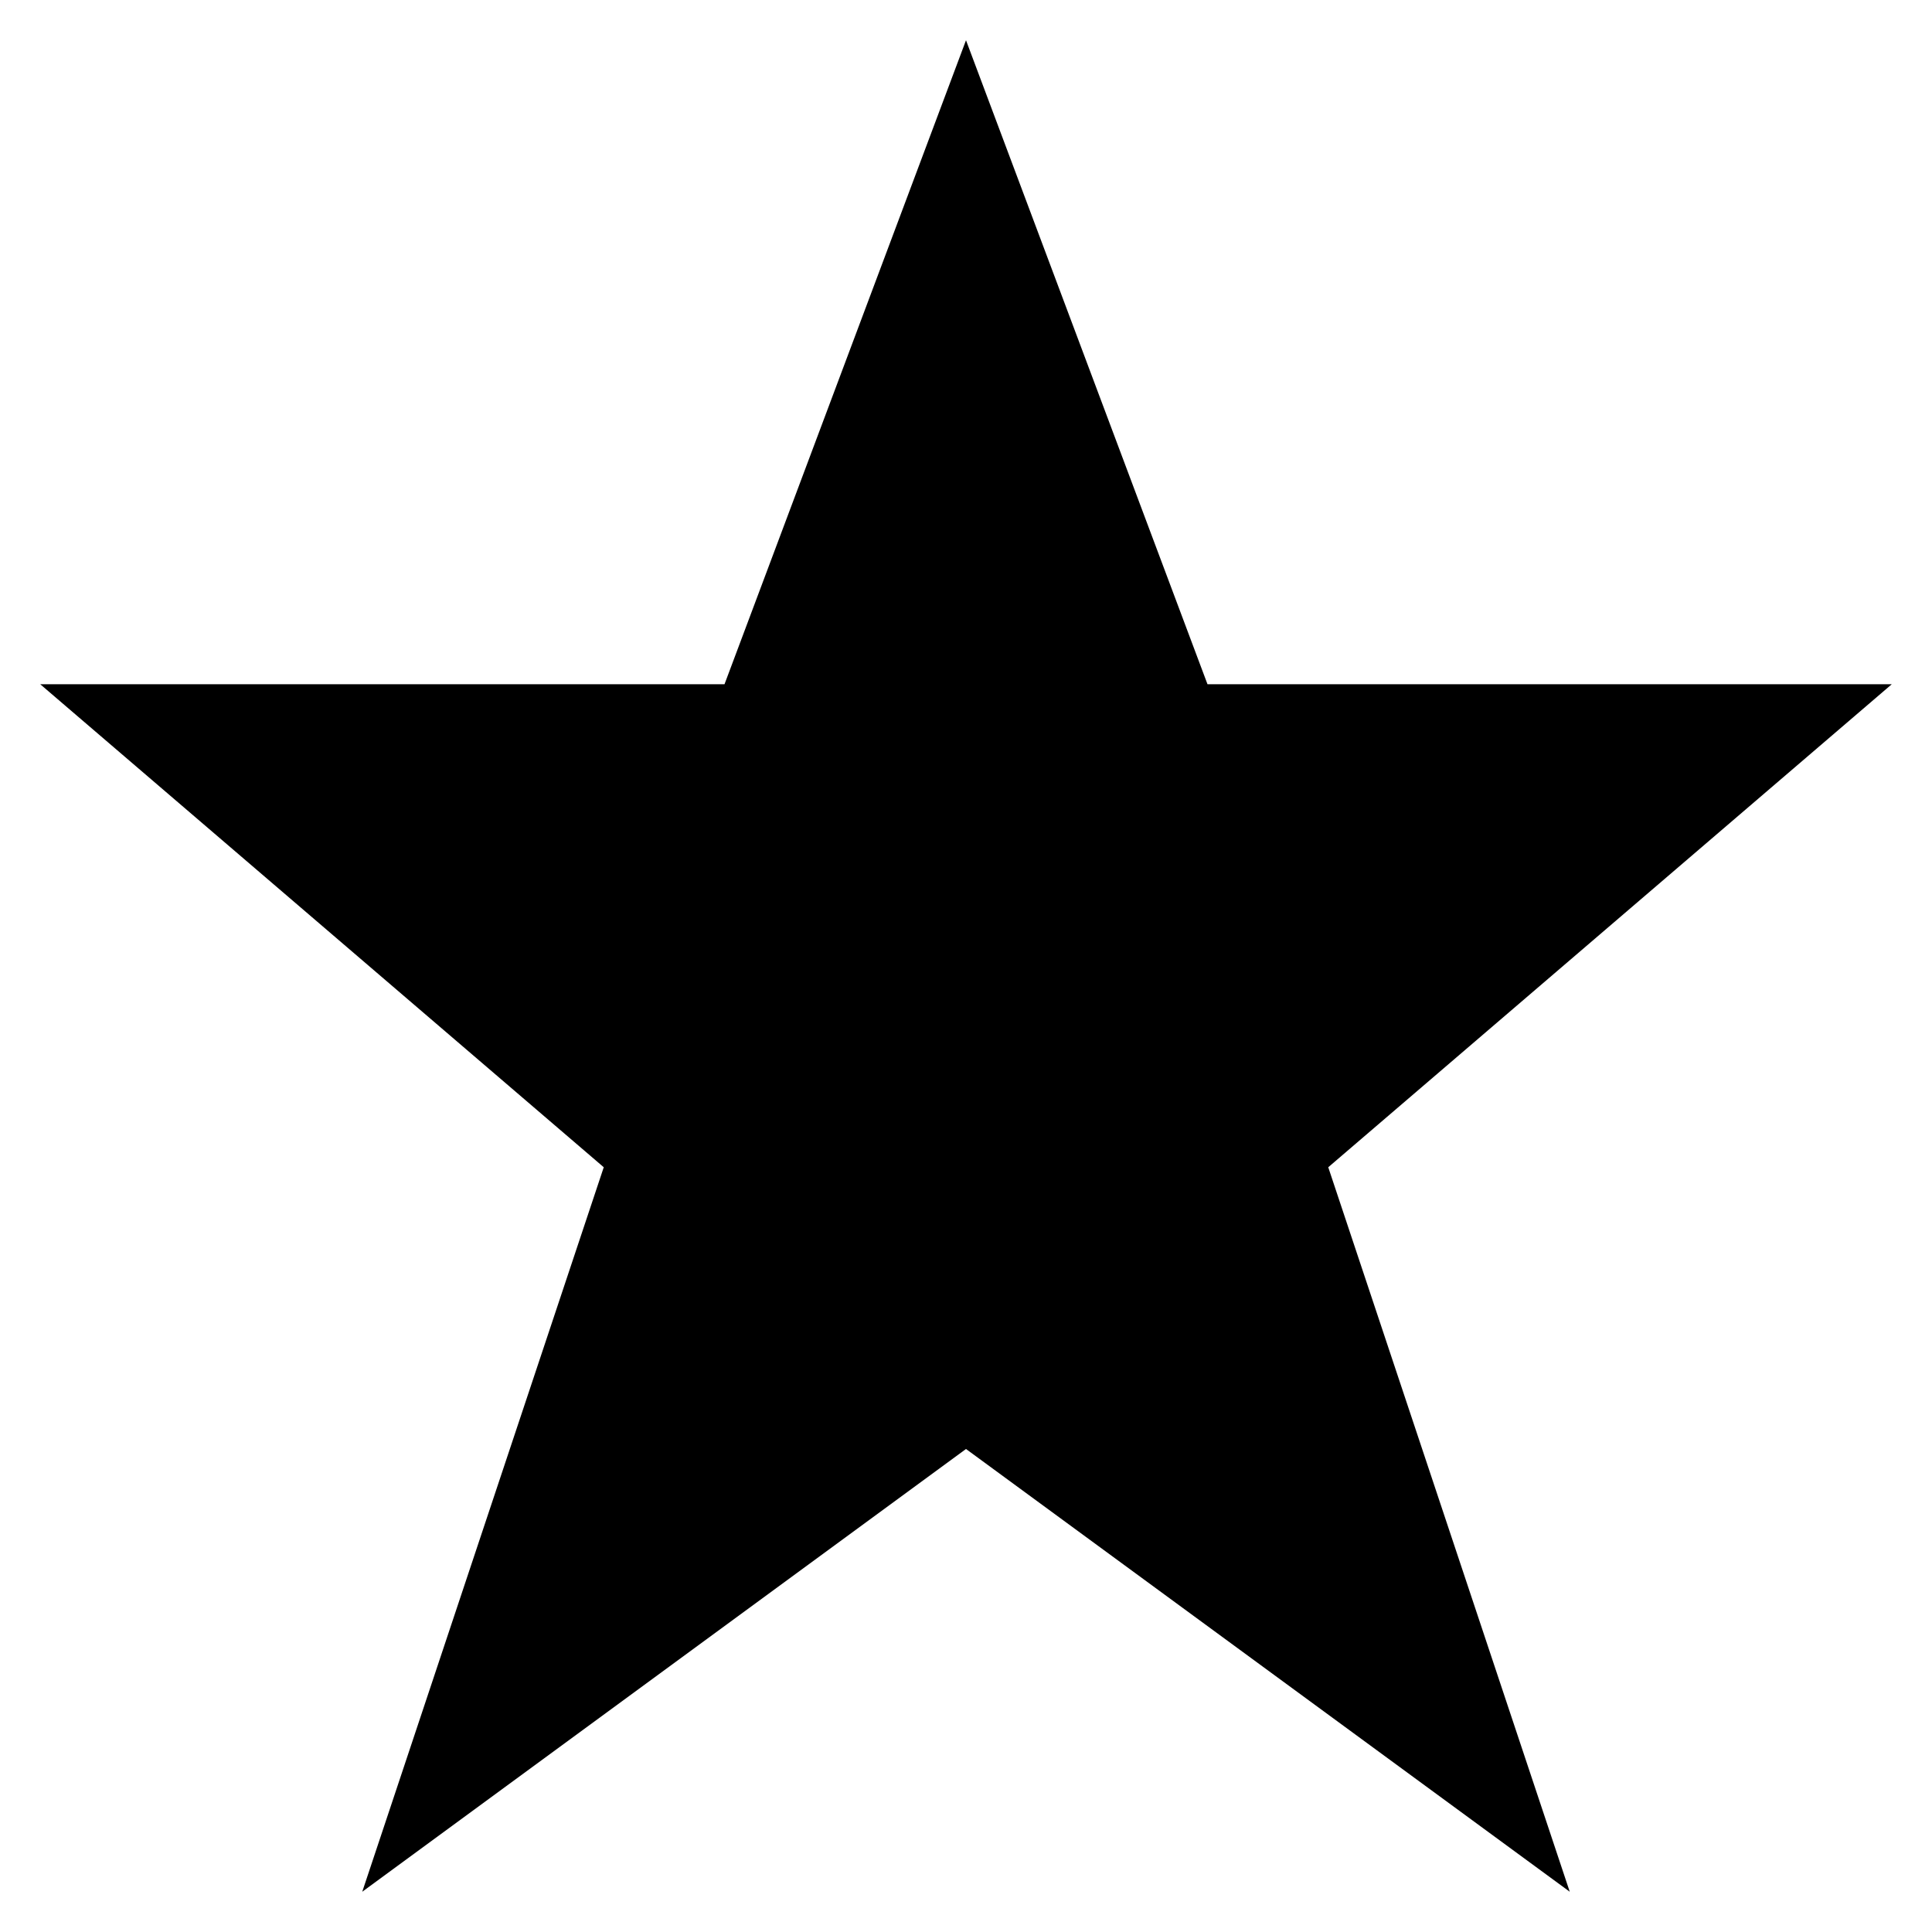
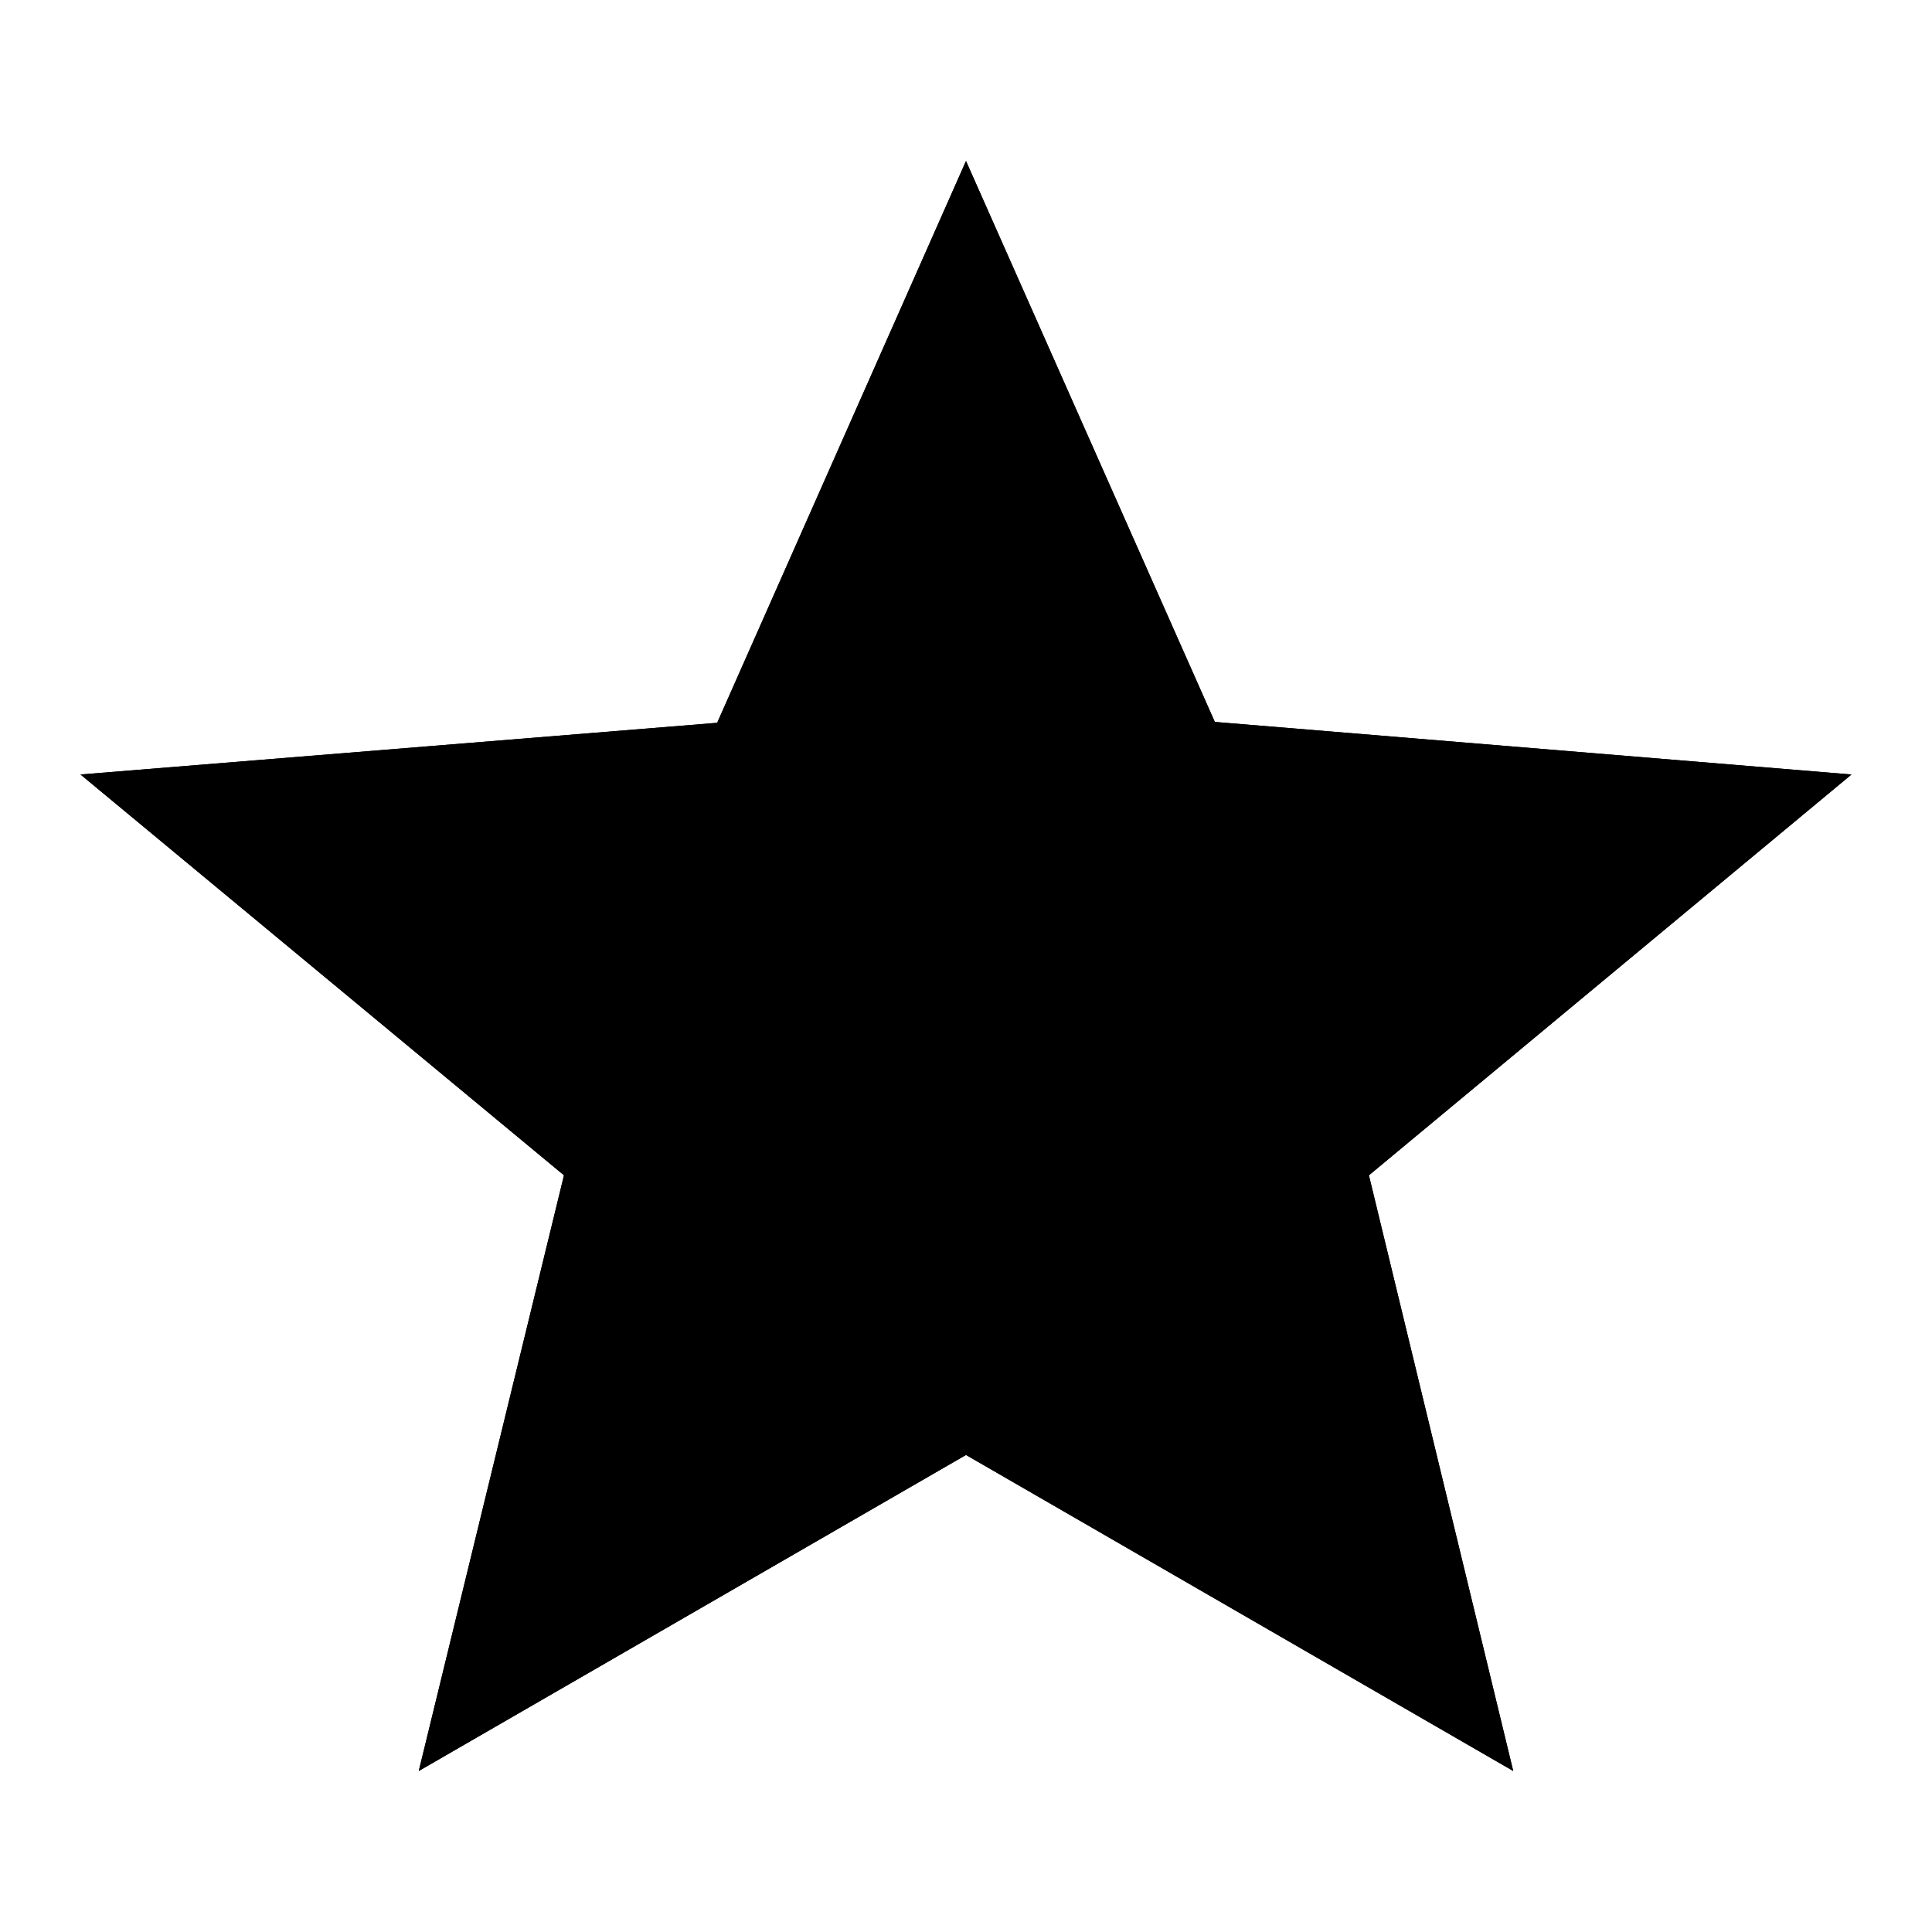
- <svg xmlns="http://www.w3.org/2000/svg" version="1.1" viewBox="0 0 24 24">
-   <g>
-     <polygon stroke-width="0" stroke-miterlimit="10" points="12,0.5 15,8.5 23.5,8.5 16.5,14.5 19.5,23.5 12,18 4.5,23.5 7.5,14.5 0.5,8.5 9,8.5" />
-   </g>
+ <svg xmlns="http://www.w3.org/2000/svg" width="24" height="24">
+   <path d="M23 9.621l-7.909-.653L12 2 8.909 8.979 1 9.621 7.006 14.6 5.202 22 12 18.074 18.798 22l-1.793-7.4L23 9.621zM12 16.105l-4.136 2.389 1.1-4.505-3.652-3.032 4.818-.4L12 6.316l1.881 4.253 4.818.4L15.047 14l1.1 4.505-4.147-2.4z" />
+   <path d="M23 9.621l-7.909-.653L12 2 8.909 8.979 1 9.621 7.006 14.6 5.202 22 12 18.074 18.798 22l-1.793-7.4L23 9.621" />
</svg>
